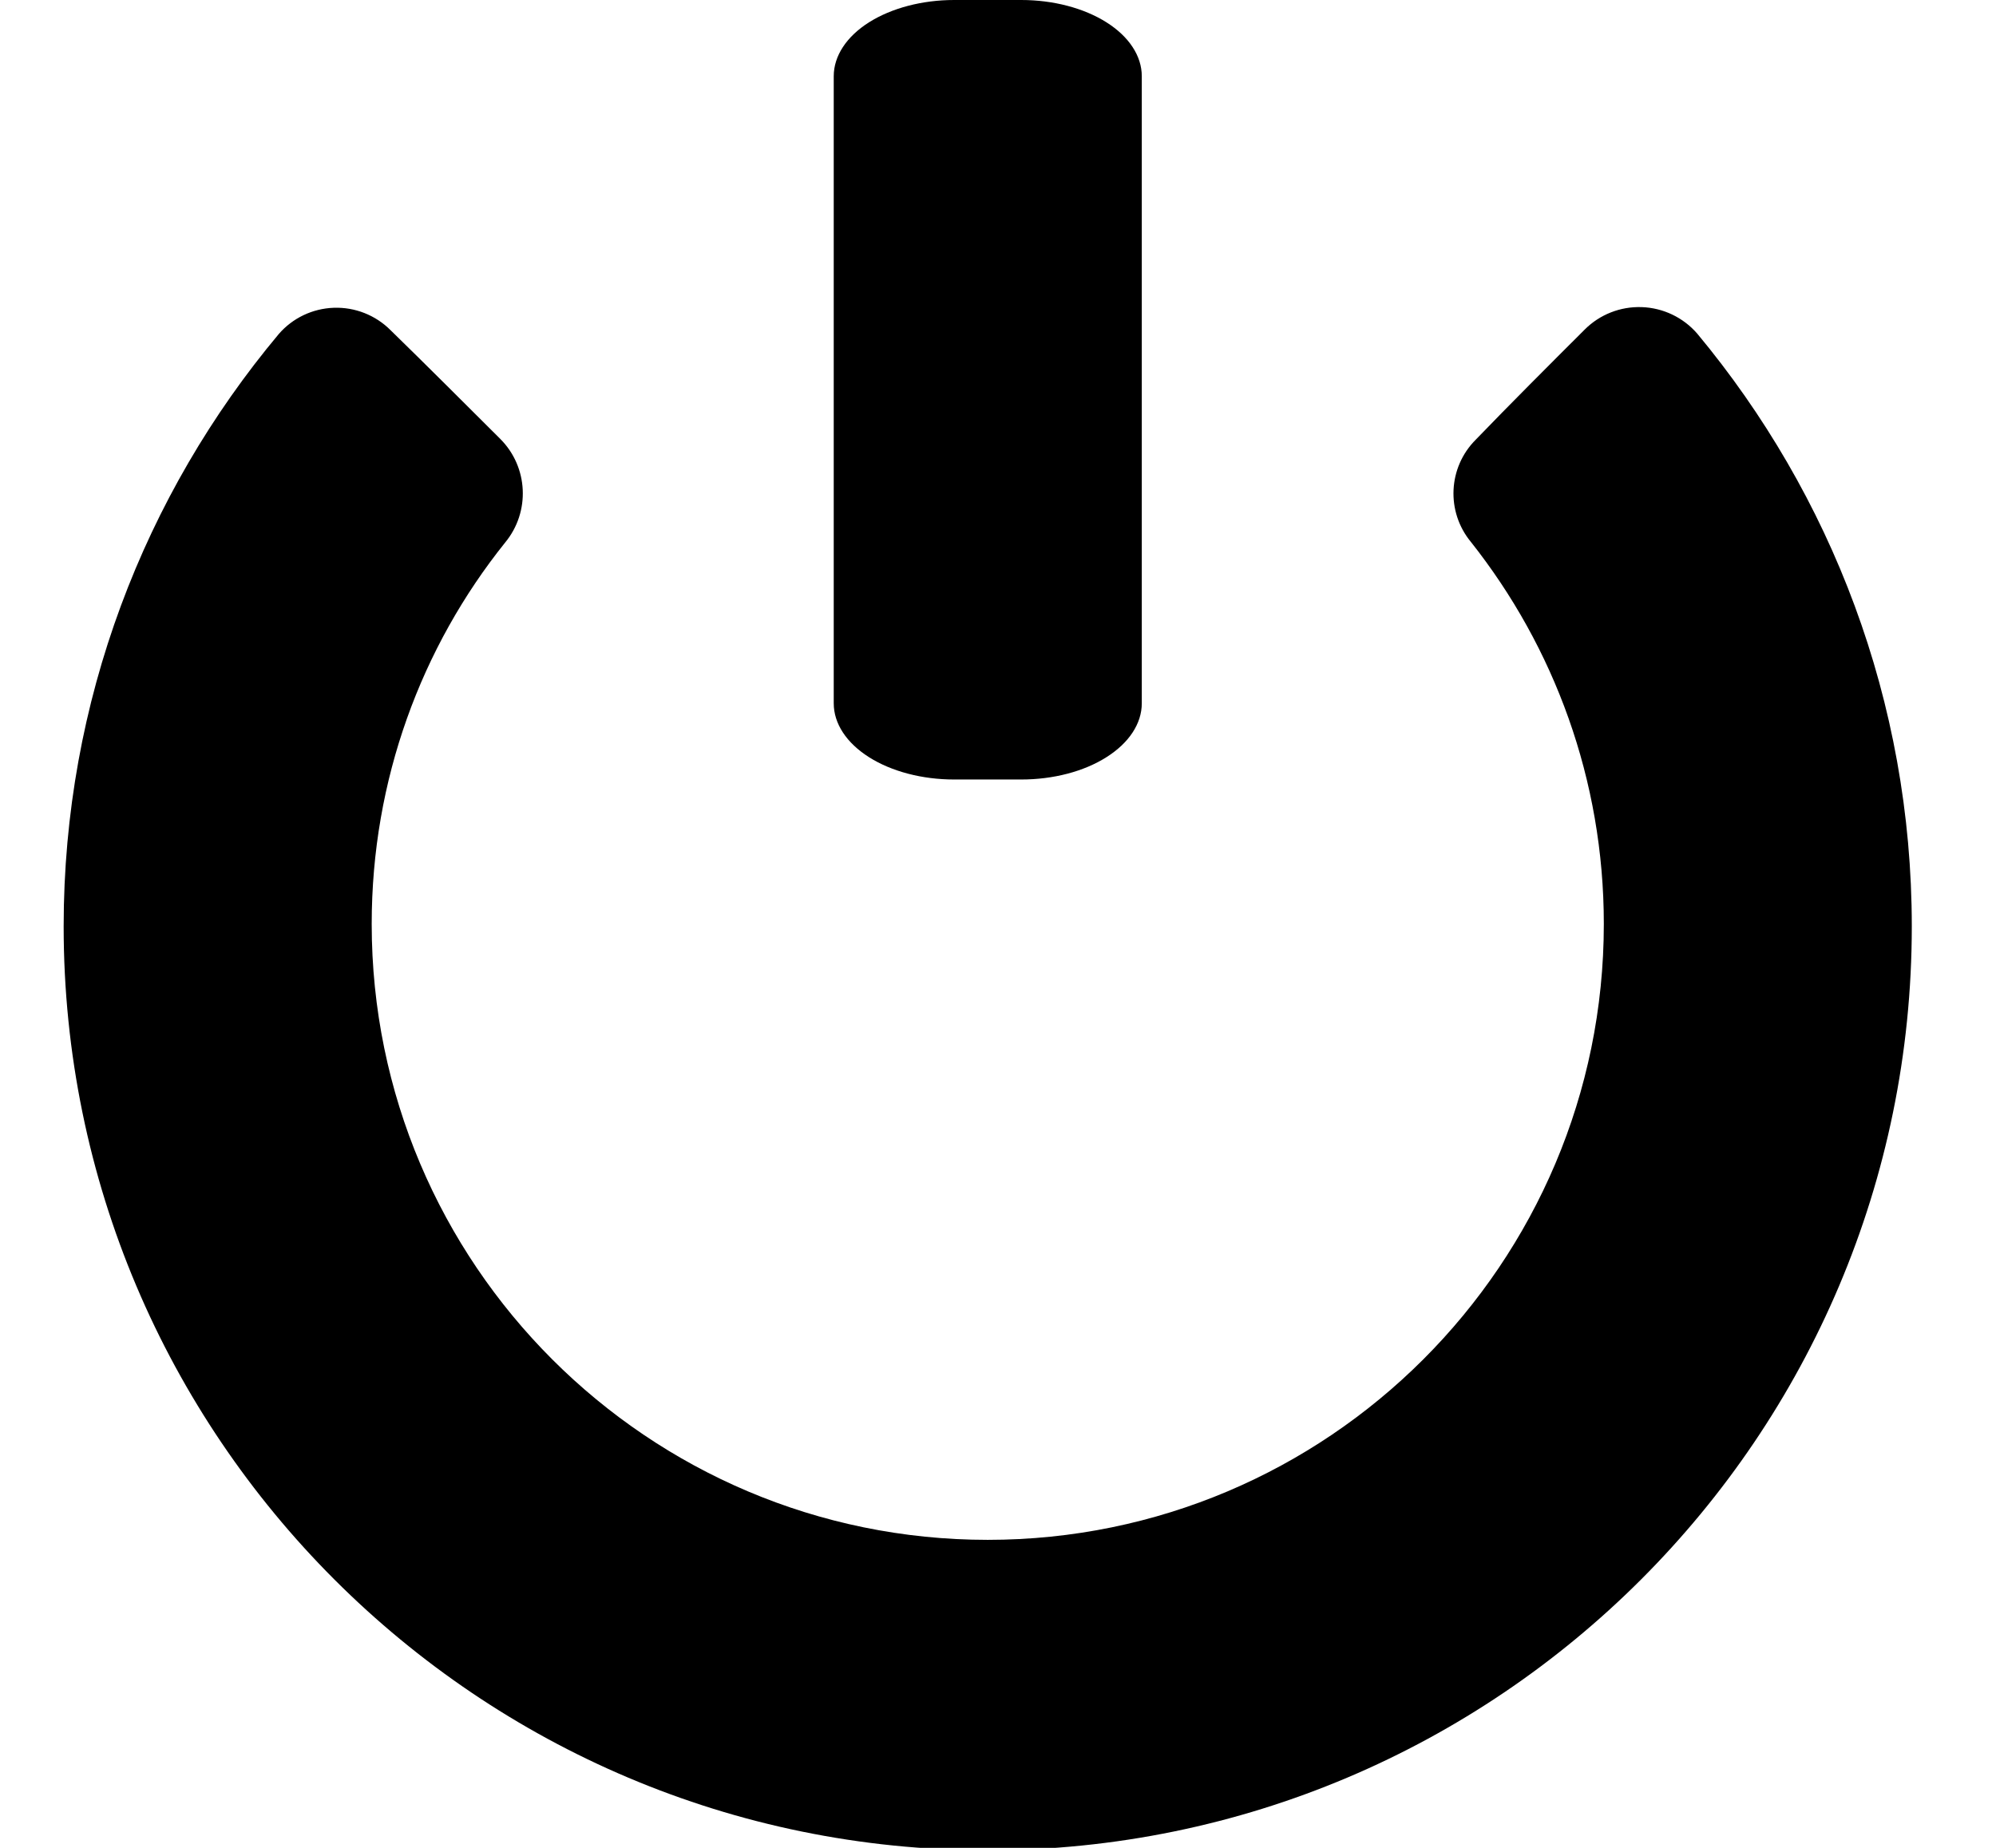
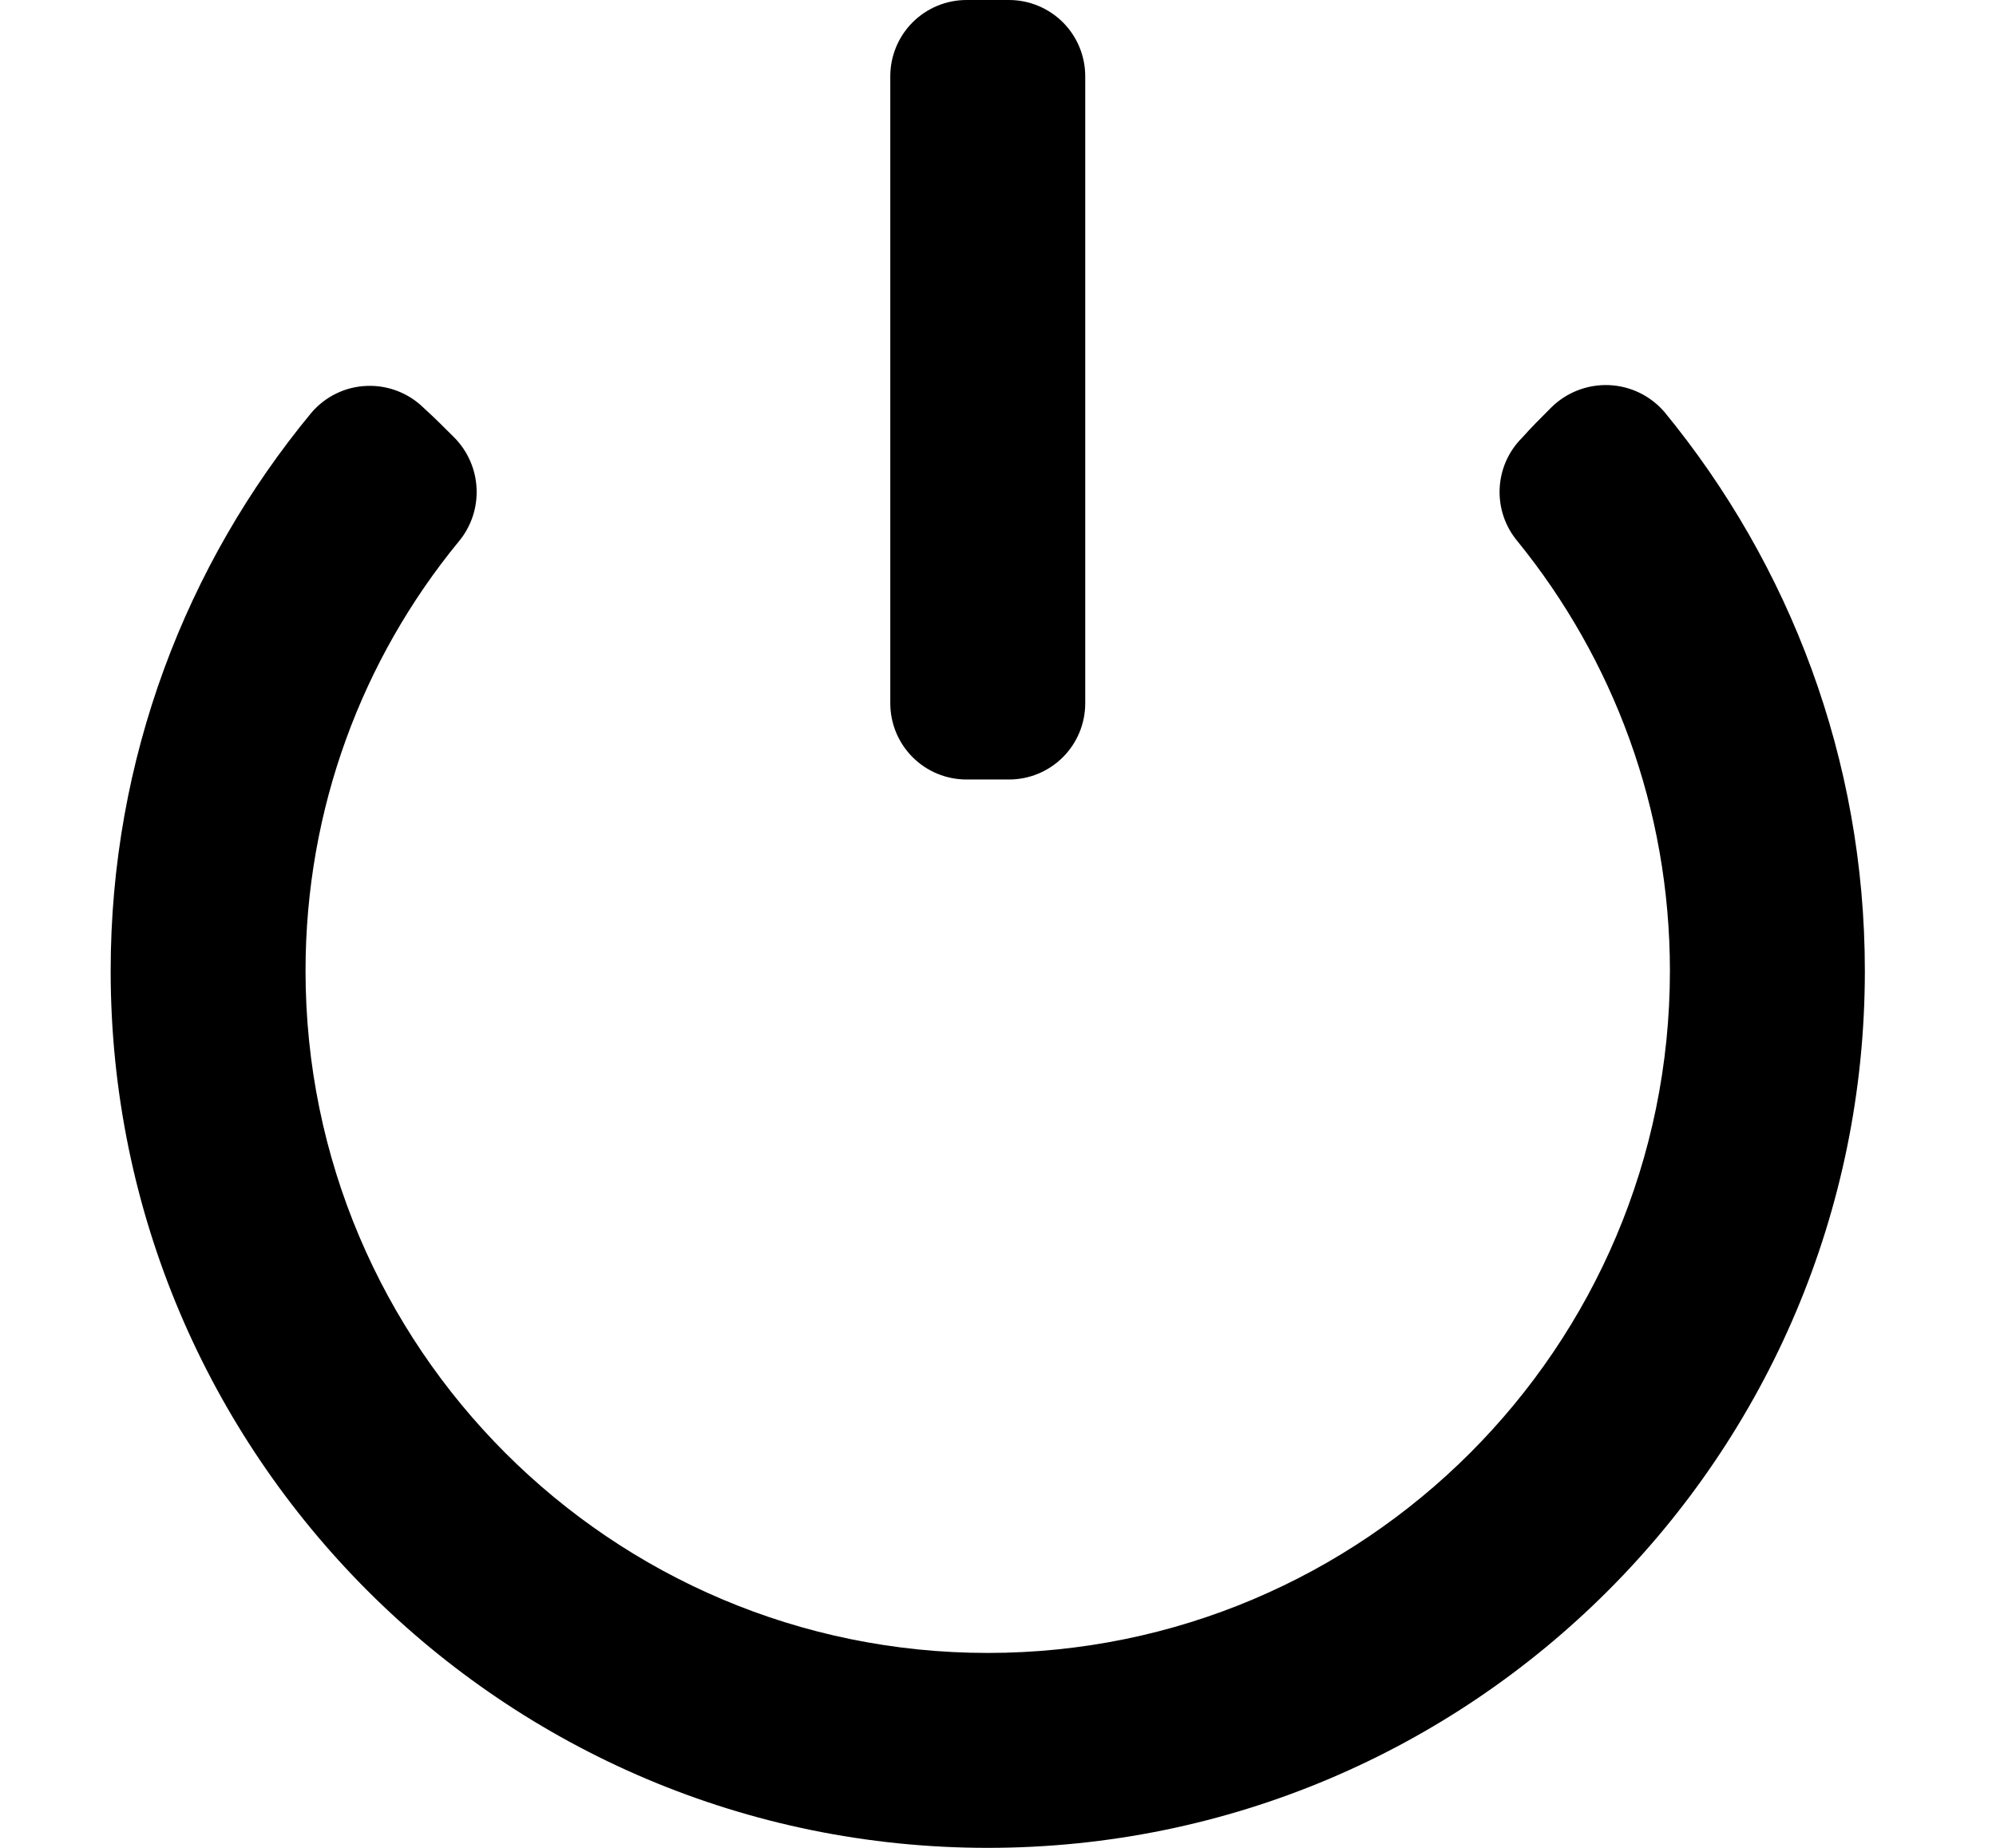
<svg xmlns="http://www.w3.org/2000/svg" width="100%" height="100%" viewBox="0 0 27 25" version="1.1" xml:space="preserve" style="fill-rule:evenodd;clip-rule:evenodd;stroke-linejoin:round;stroke-miterlimit:2;">
  <rect id="power" x="0.861" y="0" width="25" height="25" style="fill:none;" />
  <clipPath id="_clip1">
    <rect x="0.861" y="0" width="25" height="25" />
  </clipPath>
  <g clip-path="url(#_clip1)">
-     <path d="M21.435,4.46C21.639,4.255 21.919,4.145 22.208,4.155C22.497,4.165 22.769,4.295 22.958,4.513C24.768,6.689 25.861,9.484 25.861,12.533C25.861,19.432 20.26,25.033 13.361,25.033C6.462,25.033 0.861,19.432 0.861,12.533C0.861,9.484 1.955,6.689 3.771,4.519C3.959,4.302 4.228,4.174 4.515,4.164C4.801,4.154 5.079,4.263 5.282,4.466C5.746,4.918 6.324,5.496 6.768,5.939C7.147,6.319 7.175,6.925 6.834,7.339C5.7,8.753 5.028,10.549 5.028,12.5C5.028,17.099 8.762,20.833 13.361,20.833C17.961,20.833 21.695,17.099 21.695,12.5C21.695,10.549 21.022,8.753 19.897,7.332C19.559,6.923 19.587,6.323 19.963,5.948C20.398,5.496 20.976,4.918 21.435,4.46Z" />
-     <path d="M13.815,0C14.247,-0 14.662,0.109 14.967,0.302C15.273,0.495 15.445,0.758 15.445,1.031C15.445,3.049 15.445,7.498 15.445,9.515C15.445,9.789 15.273,10.051 14.967,10.244C14.662,10.438 14.247,10.546 13.815,10.546C13.517,10.546 13.206,10.546 12.907,10.546C12.475,10.546 12.061,10.438 11.755,10.244C11.45,10.051 11.278,9.789 11.278,9.515C11.278,7.498 11.278,3.049 11.278,1.031C11.278,0.758 11.45,0.495 11.755,0.302C12.061,0.109 12.475,-0 12.907,0C13.206,0 13.517,0 13.815,0Z" />
+     <path d="M20.979,5.518C21.185,5.311 21.468,5.2 21.76,5.21C22.052,5.221 22.326,5.353 22.516,5.575C24.206,7.634 25.226,10.266 25.226,13.135C25.226,19.684 19.91,25 13.361,25C6.813,25 1.497,19.684 1.497,13.135C1.497,10.266 2.517,7.634 4.214,5.582C4.403,5.362 4.674,5.231 4.963,5.221C5.252,5.21 5.532,5.32 5.737,5.524C5.875,5.649 6.012,5.786 6.141,5.915C6.526,6.301 6.552,6.917 6.2,7.333C4.905,8.913 4.133,10.935 4.133,13.135C4.133,18.228 8.268,22.363 13.361,22.363C18.454,22.363 22.589,18.228 22.589,13.135C22.589,10.935 21.817,8.913 20.53,7.326C20.182,6.914 20.207,6.304 20.589,5.923C20.711,5.786 20.847,5.649 20.979,5.518Z" />
+     <path d="M13.649,0C13.922,-0 14.184,0.109 14.378,0.302C14.571,0.495 14.68,0.758 14.68,1.031C14.68,3.049 14.68,7.498 14.68,9.515C14.68,9.789 14.571,10.051 14.378,10.244C14.184,10.438 13.922,10.546 13.649,10.546C13.46,10.546 13.263,10.546 13.074,10.546C12.801,10.546 12.538,10.438 12.345,10.244C12.152,10.051 12.043,9.789 12.043,9.515C12.043,7.498 12.043,3.049 12.043,1.031C12.043,0.758 12.152,0.495 12.345,0.302C12.538,0.109 12.801,-0 13.074,0C13.263,0 13.46,0 13.649,0Z" />
  </g>
</svg>
